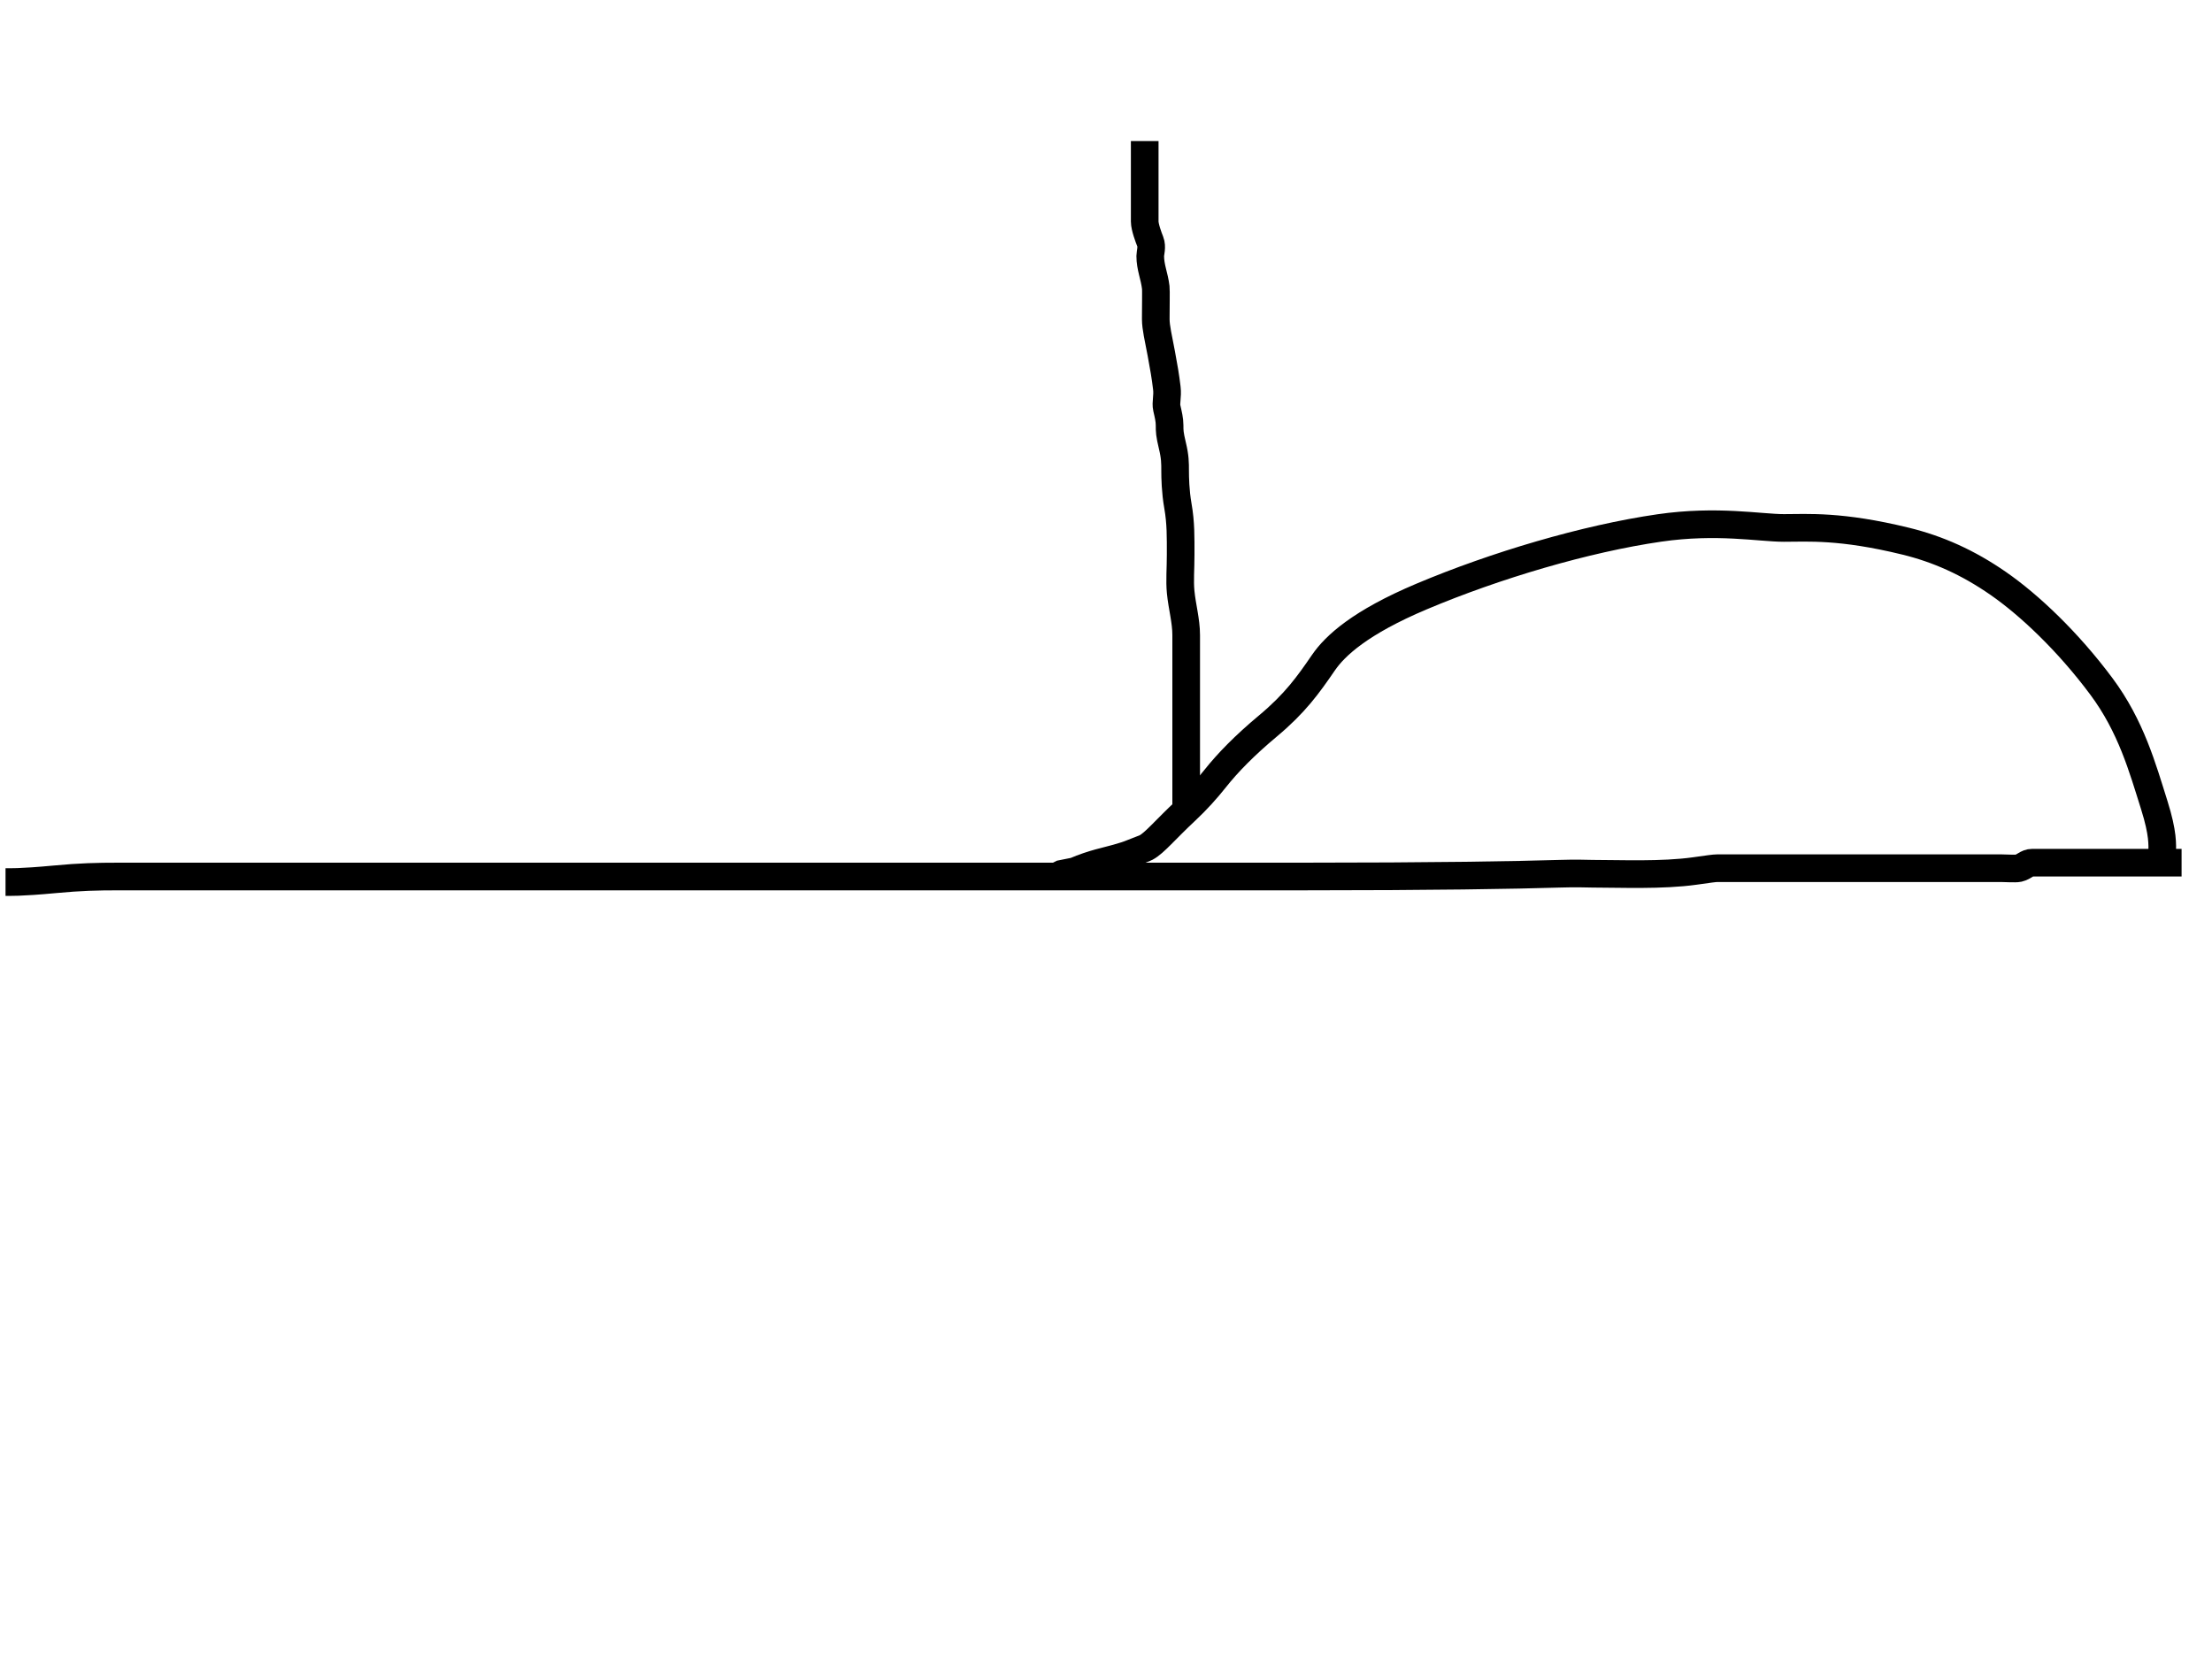
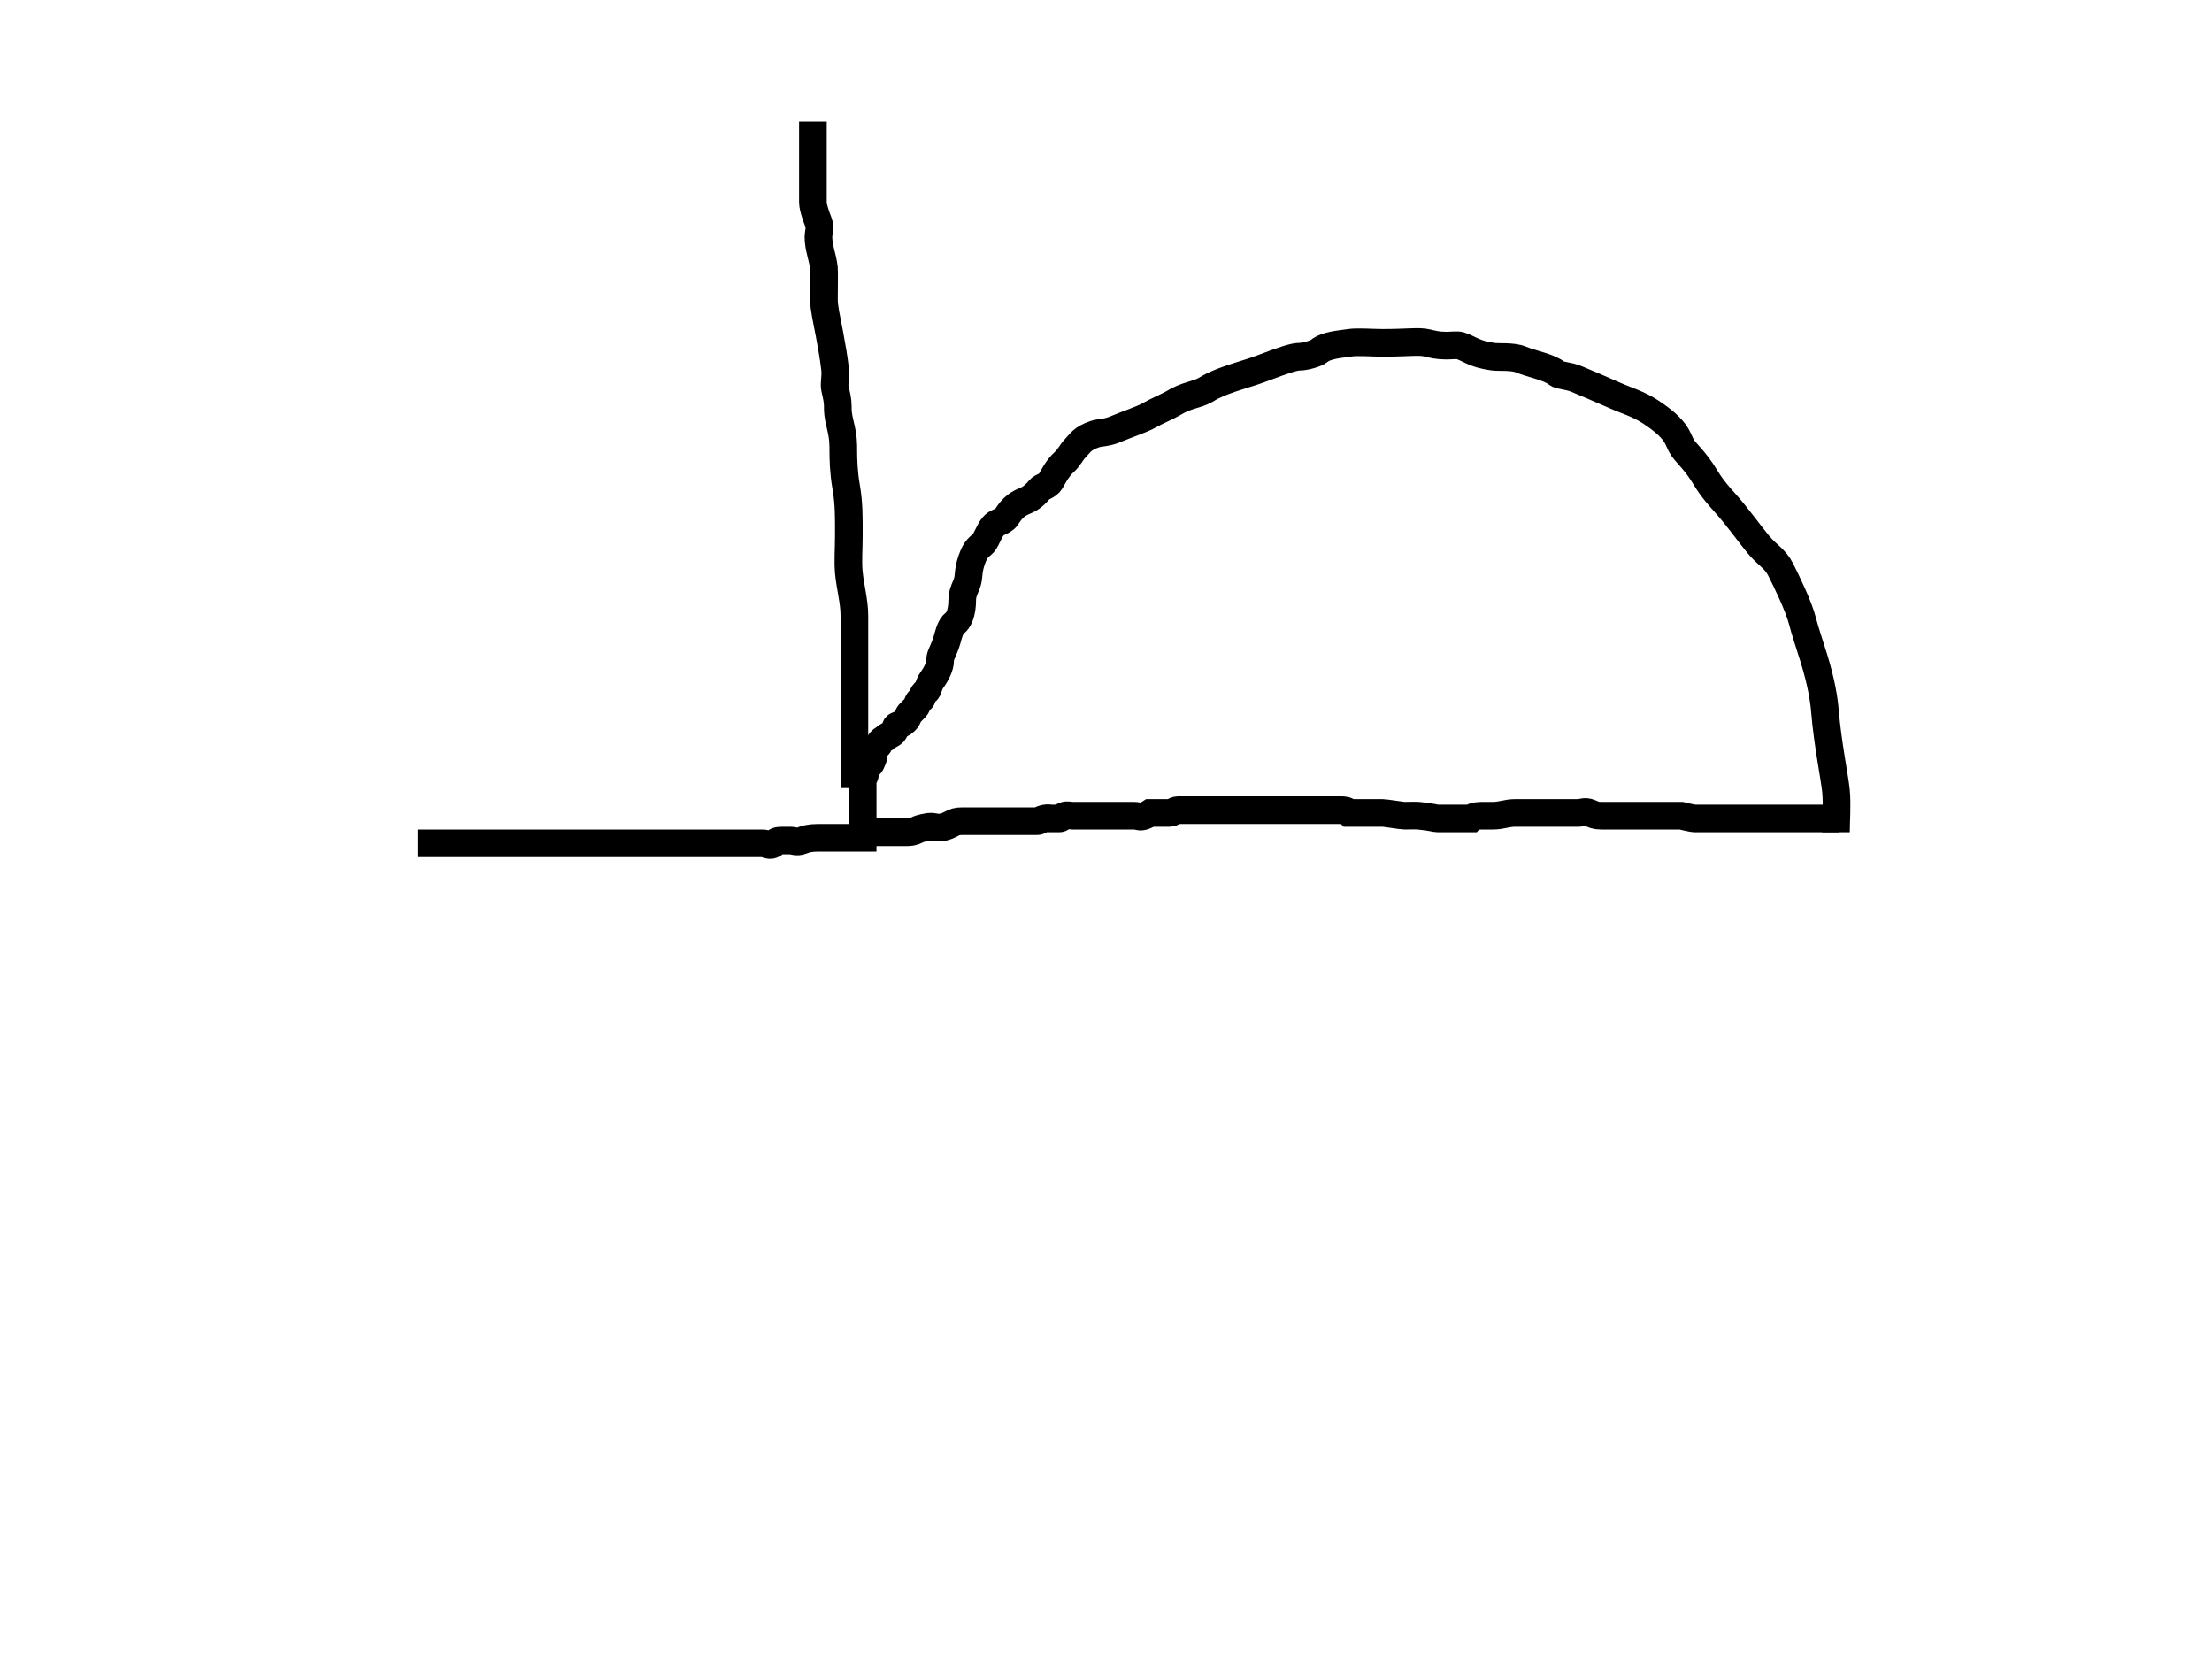
<svg xmlns="http://www.w3.org/2000/svg" width="800" height="600" stroke="null">
  <g stroke="null">
-     <path fill="none" stroke="#000" id="svg_1" d="m-150,108c0,-1 0,-2 0,-5l4,-6l6,-2" />
-     <path d="m2,319c1,0 5.019,0.22 18,-1c9.016,-0.847 15,-1 23,-1c15,0 41,0 74,0c32,0 55,0 66,0c3,0 4,0 5,0c12,0 40,0 88,0c69,0 138,0 195,0c47,0 76.977,-0.5 93,-1c6.997,-0.218 9,0 12,0c10,0 25.077,0.684 37,-1c5.049,-0.713 7,-1 8,-1c3,0 8,0 13,0c8,0 13,0 26,0c15,0 30,0 39,0c6,0 8,0 11,0c3,0 7,0 9,0c1,0 2,0 5,0c1,0 5.027,0.23 6,0c2.176,-0.514 3,-2 5,-2c2,0 3,0 5,0c1,0 3,0 4,0c2,0 6,0 13,0c6,0 9,0 11,0c2,0 4,0 5,0c1,0 2,0 3,0c1,0 2,0 4,0c3,0 4,0 5,0l2,0l1,0l1,0" id="svg_6" stroke-width="10" stroke="#000" fill="none" />
-     <path stroke="#000" d="m782.001,308.405c0,-2.865 0.402,-6.803 -2.871,-17.19c-4.267,-13.544 -8.375,-28.509 -19.139,-42.976c-12.129,-16.301 -26.149,-29.505 -37.321,-37.246c-10.92,-7.567 -21.736,-12.407 -33.493,-15.28c-23.532,-5.752 -35.407,-4.775 -44.019,-4.775c-8.612,0 -24.141,-3.016 -44.976,0c-26.669,3.86 -59.363,13.534 -86.125,24.831c-22.087,9.323 -31.181,17.723 -35.407,23.876c-5.57,8.11 -10.223,14.674 -20.096,22.921c-8.367,6.989 -14.503,13.25 -19.139,19.1c-2.968,3.745 -6.573,7.769 -10.526,11.46c-7.428,6.936 -11.312,11.746 -14.354,13.37c-0.844,0.451 -1.989,0.754 -4.785,1.91c-1.977,0.817 -2.836,1.066 -5.742,1.91c-3.788,1.101 -8.612,1.91 -15.311,4.775l-4.785,0.955l-1.914,0.955" id="svg_12" stroke-width="10" fill="none" />
-     <path stroke="#000" d="m414,51c0,2.078 0,4.155 0,7.272c0,4.155 0,7.272 0,11.427c0,4.155 0,6.233 0,10.388c0,2.078 1.459,5.914 2,7.272c0.765,1.919 0,4.155 0,5.194c0,4.155 1.496,7.176 2,11.427c0.122,1.031 0,7.272 0,11.427c0,3.116 0.982,6.972 2,12.466c0.946,5.1 1.496,8.215 2,12.466c0.367,3.093 -0.46,5.25 0,7.272c0.514,2.261 1,4.155 1,6.233c0,2.078 0,3.116 1,7.272c1,4.155 1,6.233 1,9.349c0,2.078 0.081,7.255 1,12.466c1.097,6.215 1,11.427 1,17.659c0,5.194 -0.394,9.369 0,13.504c0.502,5.271 2,10.388 2,15.582c0,3.116 0,5.194 0,9.349c0,3.116 0,7.272 0,12.466c0,4.155 0,9.349 0,13.504c0,4.155 0,7.272 0,11.427c0,5.194 0,10.388 0,11.427l0,3.116l0,1.039" id="svg_14" stroke-width="10" fill="none" />
+     <path fill="none" stroke-width="10" id="svg_14" d="m294,44c0,2.078 0,4.155 0,7.272c0,4.155 0,7.272 0,11.427c0,4.155 0,6.233 0,10.388c0,2.078 1.459,5.914 2,7.272c0.765,1.919 0,4.155 0,5.194c0,4.155 1.496,7.176 2,11.427c0.122,1.031 0,7.272 0,11.427c0,3.116 0.982,6.972 2,12.466c0.946,5.1 1.496,8.215 2,12.466c0.367,3.093 -0.46,5.25 0,7.272c0.514,2.261 1,4.155 1,6.233c0,2.078 0,3.116 1,7.272c1,4.155 1,6.233 1,9.349c0,2.078 0.081,7.255 1,12.466c1.097,6.215 1,11.427 1,17.659c0,5.194 -0.394,9.369 0,13.504c0.502,5.271 2,10.388 2,15.582c0,3.116 0,5.194 0,9.349c0,3.116 0,7.272 0,12.466c0,4.155 0,9.349 0,13.504c0,4.155 0,7.272 0,11.427c0,5.194 0,10.388 0,11.427l0,3.116l0,1.039" stroke="#000" />
+     <g id="svg_8">
+       <path d="m664,301c0,-4 0.493,-10.024 0,-15c-0.502,-5.074 -2.997,-16.876 -4,-29c-0.33,-3.986 -1.279,-10.191 -4,-19c-1.589,-5.145 -3.238,-9.931 -4,-13c-1.466,-5.903 -6,-15 -8,-19c-2,-4 -4.796,-5.161 -8,-9c-2.866,-3.433 -7.73,-10.229 -12,-15c-1.886,-2.108 -4.693,-5.169 -7,-9c-4.437,-7.37 -7.299,-8.821 -9,-12c-1.416,-2.645 -1.555,-5.772 -11,-12c-4.496,-2.964 -8.92,-4.168 -13,-6c-4.913,-2.206 -11.387,-4.918 -14,-6c-2.772,-1.148 -5.906,-1.103 -7,-2c-2.788,-2.286 -8.868,-3.289 -13,-5c-2.922,-1.21 -8.019,-0.723 -10,-1c-7.21,-1.01 -8.549,-2.955 -12,-4c-0.957,-0.29 -3,0 -5,0c-3,0 -4.824,-0.486 -7,-1c-2.92,-0.689 -7,0 -16,0c-4,0 -9.039,-0.481 -12,0c-3.121,0.507 -8.212,0.714 -11,3c-1.094,0.897 -5,2 -7,2c-2,0 -5.881,1.294 -13,4c-2.956,1.124 -5.063,1.774 -9,3c-8.158,2.54 -10.769,4.303 -12,5c-3.588,2.031 -6.62,1.675 -12,5c-1.203,0.744 -6.066,2.878 -8,4c-3.118,1.81 -8.703,3.541 -12,5c-3.771,1.668 -6.103,1.368 -8,2c-4.743,1.581 -5.419,3.419 -7,5c-1.581,1.581 -2.324,3.52 -4,5c-2.703,2.386 -4.474,6.149 -5,7c-1.176,1.902 -3.103,1.906 -4,3c-2.286,2.788 -4.076,3.617 -5,4c-2.613,1.082 -4.649,2.196 -7,6c-0.526,0.851 -2.076,1.617 -3,2c-2.613,1.082 -3.337,4.31 -5,7c-0.744,1.203 -2.62,1.669 -4,5c-1.951,4.711 -1.54,7.053 -2,9c-0.514,2.176 -2,4 -2,7c0,2 -0.235,4.152 -1,6c-1.082,2.613 -2,2 -3,4c-1,2 -1.224,3.903 -2,6c-1.43,3.867 -2,4 -2,6c0,2 -1.346,4.705 -3,7c-1.307,1.814 -1.149,3.474 -2,4c-1.902,1.176 -1.076,2.617 -2,3c-1.307,0.541 -1,2 -2,3c-1,1 -1.293,1.293 -2,2c-0.707,0.707 -0.415,1.189 -1,2c-1.849,2.565 -4,2 -4,3c0,0 -0.293,1.293 -1,2c-0.707,0.707 -2,1 -3,2c0,0 -1.459,0.693 -2,2c-0.383,0.924 -1.293,1.293 -2,2c-1.414,1.414 0,2 0,2c0,1 -0.459,1.693 -1,3c-0.383,0.924 -1.486,0.824 -2,3c-0.23,0.973 0,2 -1,2c0,0 0,1 0,2c0,1 0,2 0,3c0,1 0,2 0,3c0,0 0,2 0,3c0,1 0,1 0,2c0,1 0,2 0,3c0,1 0,2 0,3c0,1 0,1 0,3c0,1 0,2 0,2l0,1" id="svg_4" stroke-width="10" stroke="#000" fill="none" />
+       <path d="m665,296c0,0 -2,0 -5,0c-3,0 -6,0 -8,0c-4,0 -8,0 -10,0c-1,0 -2,0 -3,0c-3,0 -4,0 -5,0c-1,0 -2,0 -2,0c-2,0 -3,0 -4,0c-1,0 -2,0 -4,0c0,0 -1,0 -2,0c-1,0 -2,0 -4,0c-2,0 -2,0 -5,0c-1,0 -5,-1 -5,-1c-3,0 -4,0 -5,0c-2,0 -3,0 -4,0c-2,0 -3,0 -3,0c-2,0 -4,0 -4,0c-1,0 -2,0 -3,0c-1,0 -2,0 -4,0c-1,0 -2,0 -6,0c-2,0 -2.693,-0.459 -4,-1c-1.848,-0.765 -3,0 -4,0c-1,0 -2,0 -3,0c-1,0 -2,0 -4,0c0,0 -1,0 -3,0c-1,0 -2,0 -3,0c-4,0 -5,0 -6,0c-1,0 -3,0 -4,0c-3,0 -5,1 -8,1c0,0 -2,0 -3,0c-2,0 -4,0 -5,1c0,0 -4,0 -4,0c-1,0 -3,0 -4,0c-2,0 -3,0 -4,0c-1,0 -1.926,-0.498 -7,-1c-0.995,-0.099 -3,0 -5,0c-1,0 -7,-1 -8,-1c-1,0 -4,0 -5,0c-2,0 -3,0 -4,0c-1,0 -3,0 -3,0c-1,-1 -2,-1 -3,-1c-1,0 -2,0 -4,0c-1,0 -2,0 -4,0c-4,0 -6,0 -8,0c-1,0 -3,0 -4,0c-5,0 -6,0 -7,0c-2,0 -3,0 -4,0c-1,0 -2,0 -2,0c-2,0 -4,0 -4,0c-2,0 -3,0 -4,0c0,0 -1,0 -2,0c-2,0 -2,0 -4,0c-1,0 -2,0 -2,0c-1,0 -2,0 -4,0c-1,0 -3,0 -4,0c0,0 -1,0 -2,0c-1,0 -2,1 -3,1c-1,0 -2,0 -4,0c-1,0 -2,0 -3,0c0,0 -0.693,0.459 -2,1c-1.848,0.765 -2,0 -4,0c-1,0 -2,0 -3,0c-3,0 -3,0 -4,0c-2,0 -3,0 -4,0c-2,0 -3,0 -4,0c-1,0 -2,0 -3,0c0,0 -1,0 -2,0c-1,0 -2,0 -2,0c-1,0 -2.076,-0.383 -3,0c-1.307,0.541 -1,1 -2,1c-1,0 -2,0 -3,0c0,0 -1.027,-0.23 -2,0c-2.176,0.514 -2,1 -3,1c-1,0 -2,0 -3,0c-1,0 -2,0 -4,0c0,0 -1,0 -2,0c-1,0 -2,0 -3,0c-1,0 -2,0 -3,0c-2,0 -3,0 -4,0c0,0 -2,0 -3,0c-1,0 -1,0 -2,0c-1,0 -2,0 -3,0c-2,0 -2.753,0.333 -4,1c-4.496,2.406 -6.026,0.68 -8,1c-3.121,0.507 -4,1 -4,1c-2,1 -3,1 -4,1c-1,0 -2,0 -4,0c0,0 -2,0 -3,0c-1,0 -3,0 -4,0c-1,0 -1.293,-0.707 -2,0c-0.707,0.707 -1,1 -2,1c-1,0 -1,1 -1,1c-2,0 -3,0 -4,0c0,0 -1,0 -2,0c-2,0 -3,0 -4,0c-4,0 -6,0 -6,0c-3,0 -4.693,0.459 -6,1c-1.848,0.765 -3,0 -4,0c-2,0 -2,0 -3,0c-2,0 -2.293,0.293 -3,1c-1.414,1.414 -3,0 -4,0c-1,0 -2,0 -4,0c-1,0 -4,0 -5,0c-2,0 -3,0 -4,0c-3,0 -4,0 -5,0c-2,0 -3,0 -4,0c-2,0 -2,0 -3,0c-1,0 -2,0 -3,0c-2,0 -4,0 -6,0c-2,0 -3,0 -6,0c-1,0 -3,0 -6,0c-2,0 -5,0 -7,0c-2,0 -3,0 -5,0c-2,0 -6,0 -6,0c-2,0 -3,0 -4,0c-4,0 -6,0 -8,0c-1,0 -4,0 -6,0c-2,0 -2,0 -5,0c-1,0 -2,0 -5,0c-2,0 -3,0 -4,0c-1,0 -4,0 -6,0c-1,0 -2,0 -2,0c-4,0 -5,0 -7,0c-1,0 -1,0 -4,0c-1,0 -3,0 -4,0c-1,0 -1,0 -5,0l-1,0" id="svg_6" stroke-width="10" stroke="#000" fill="none" />
+     </g>
  </g>
</svg>
